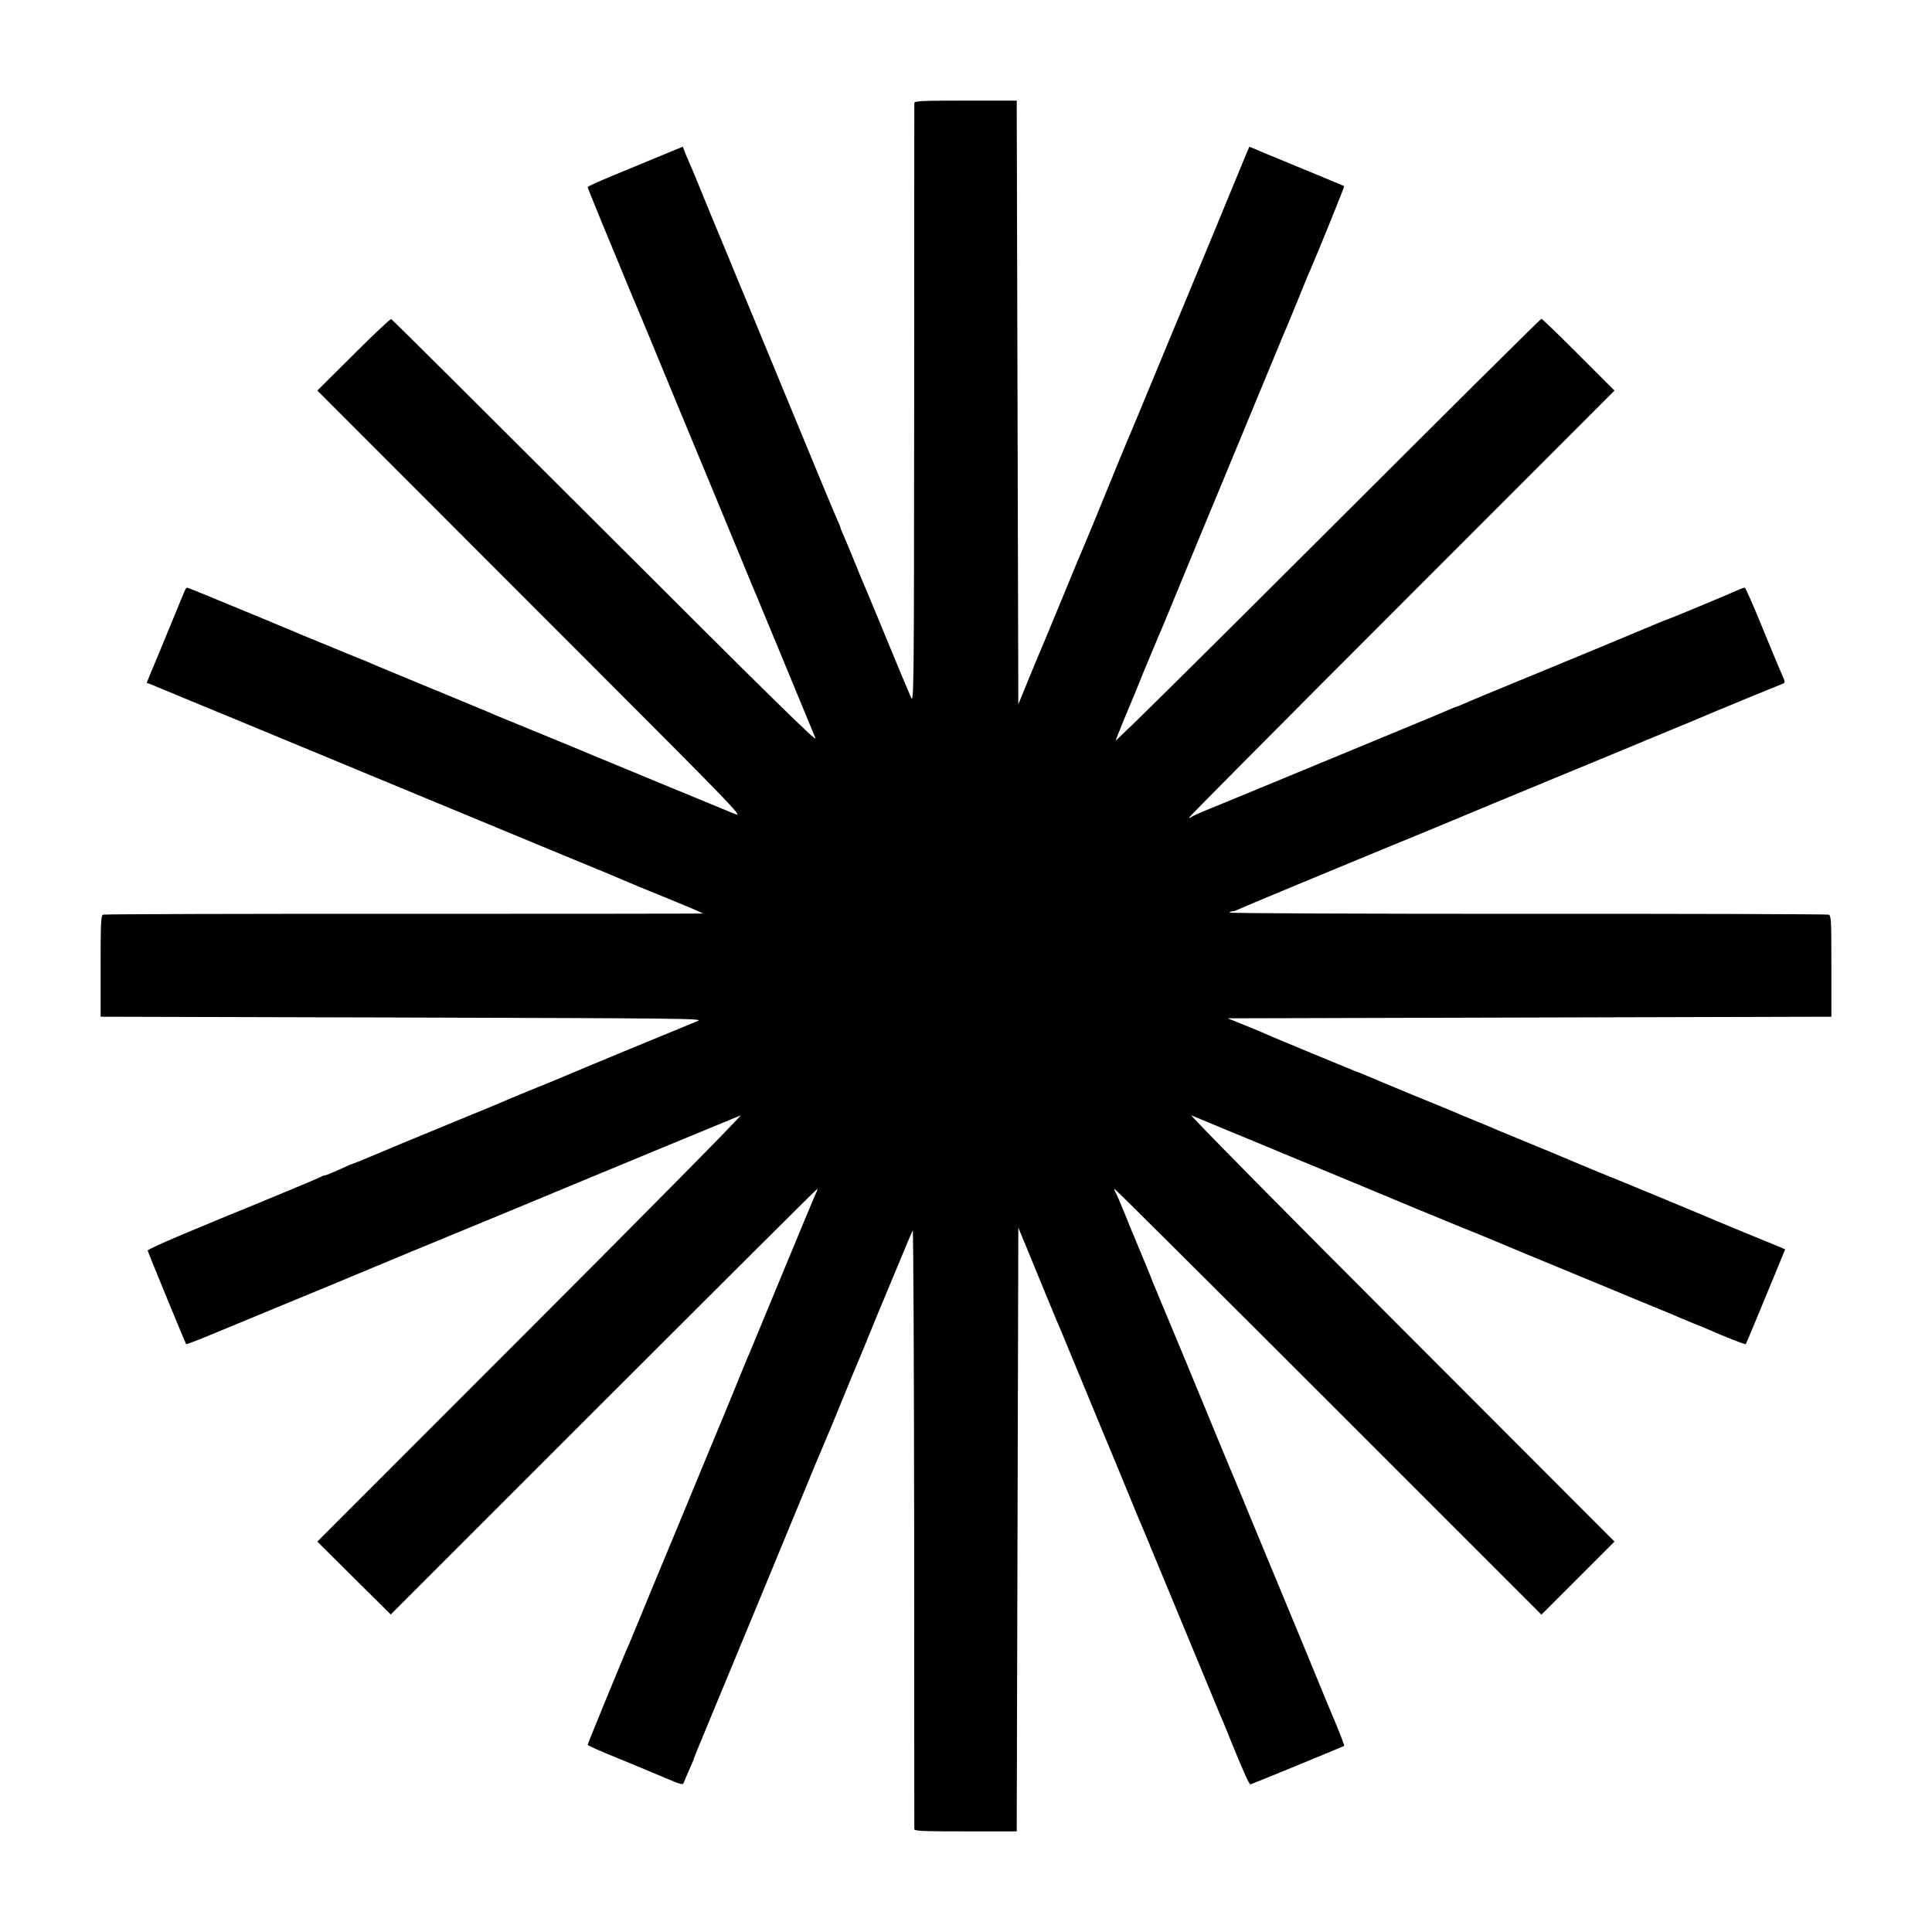
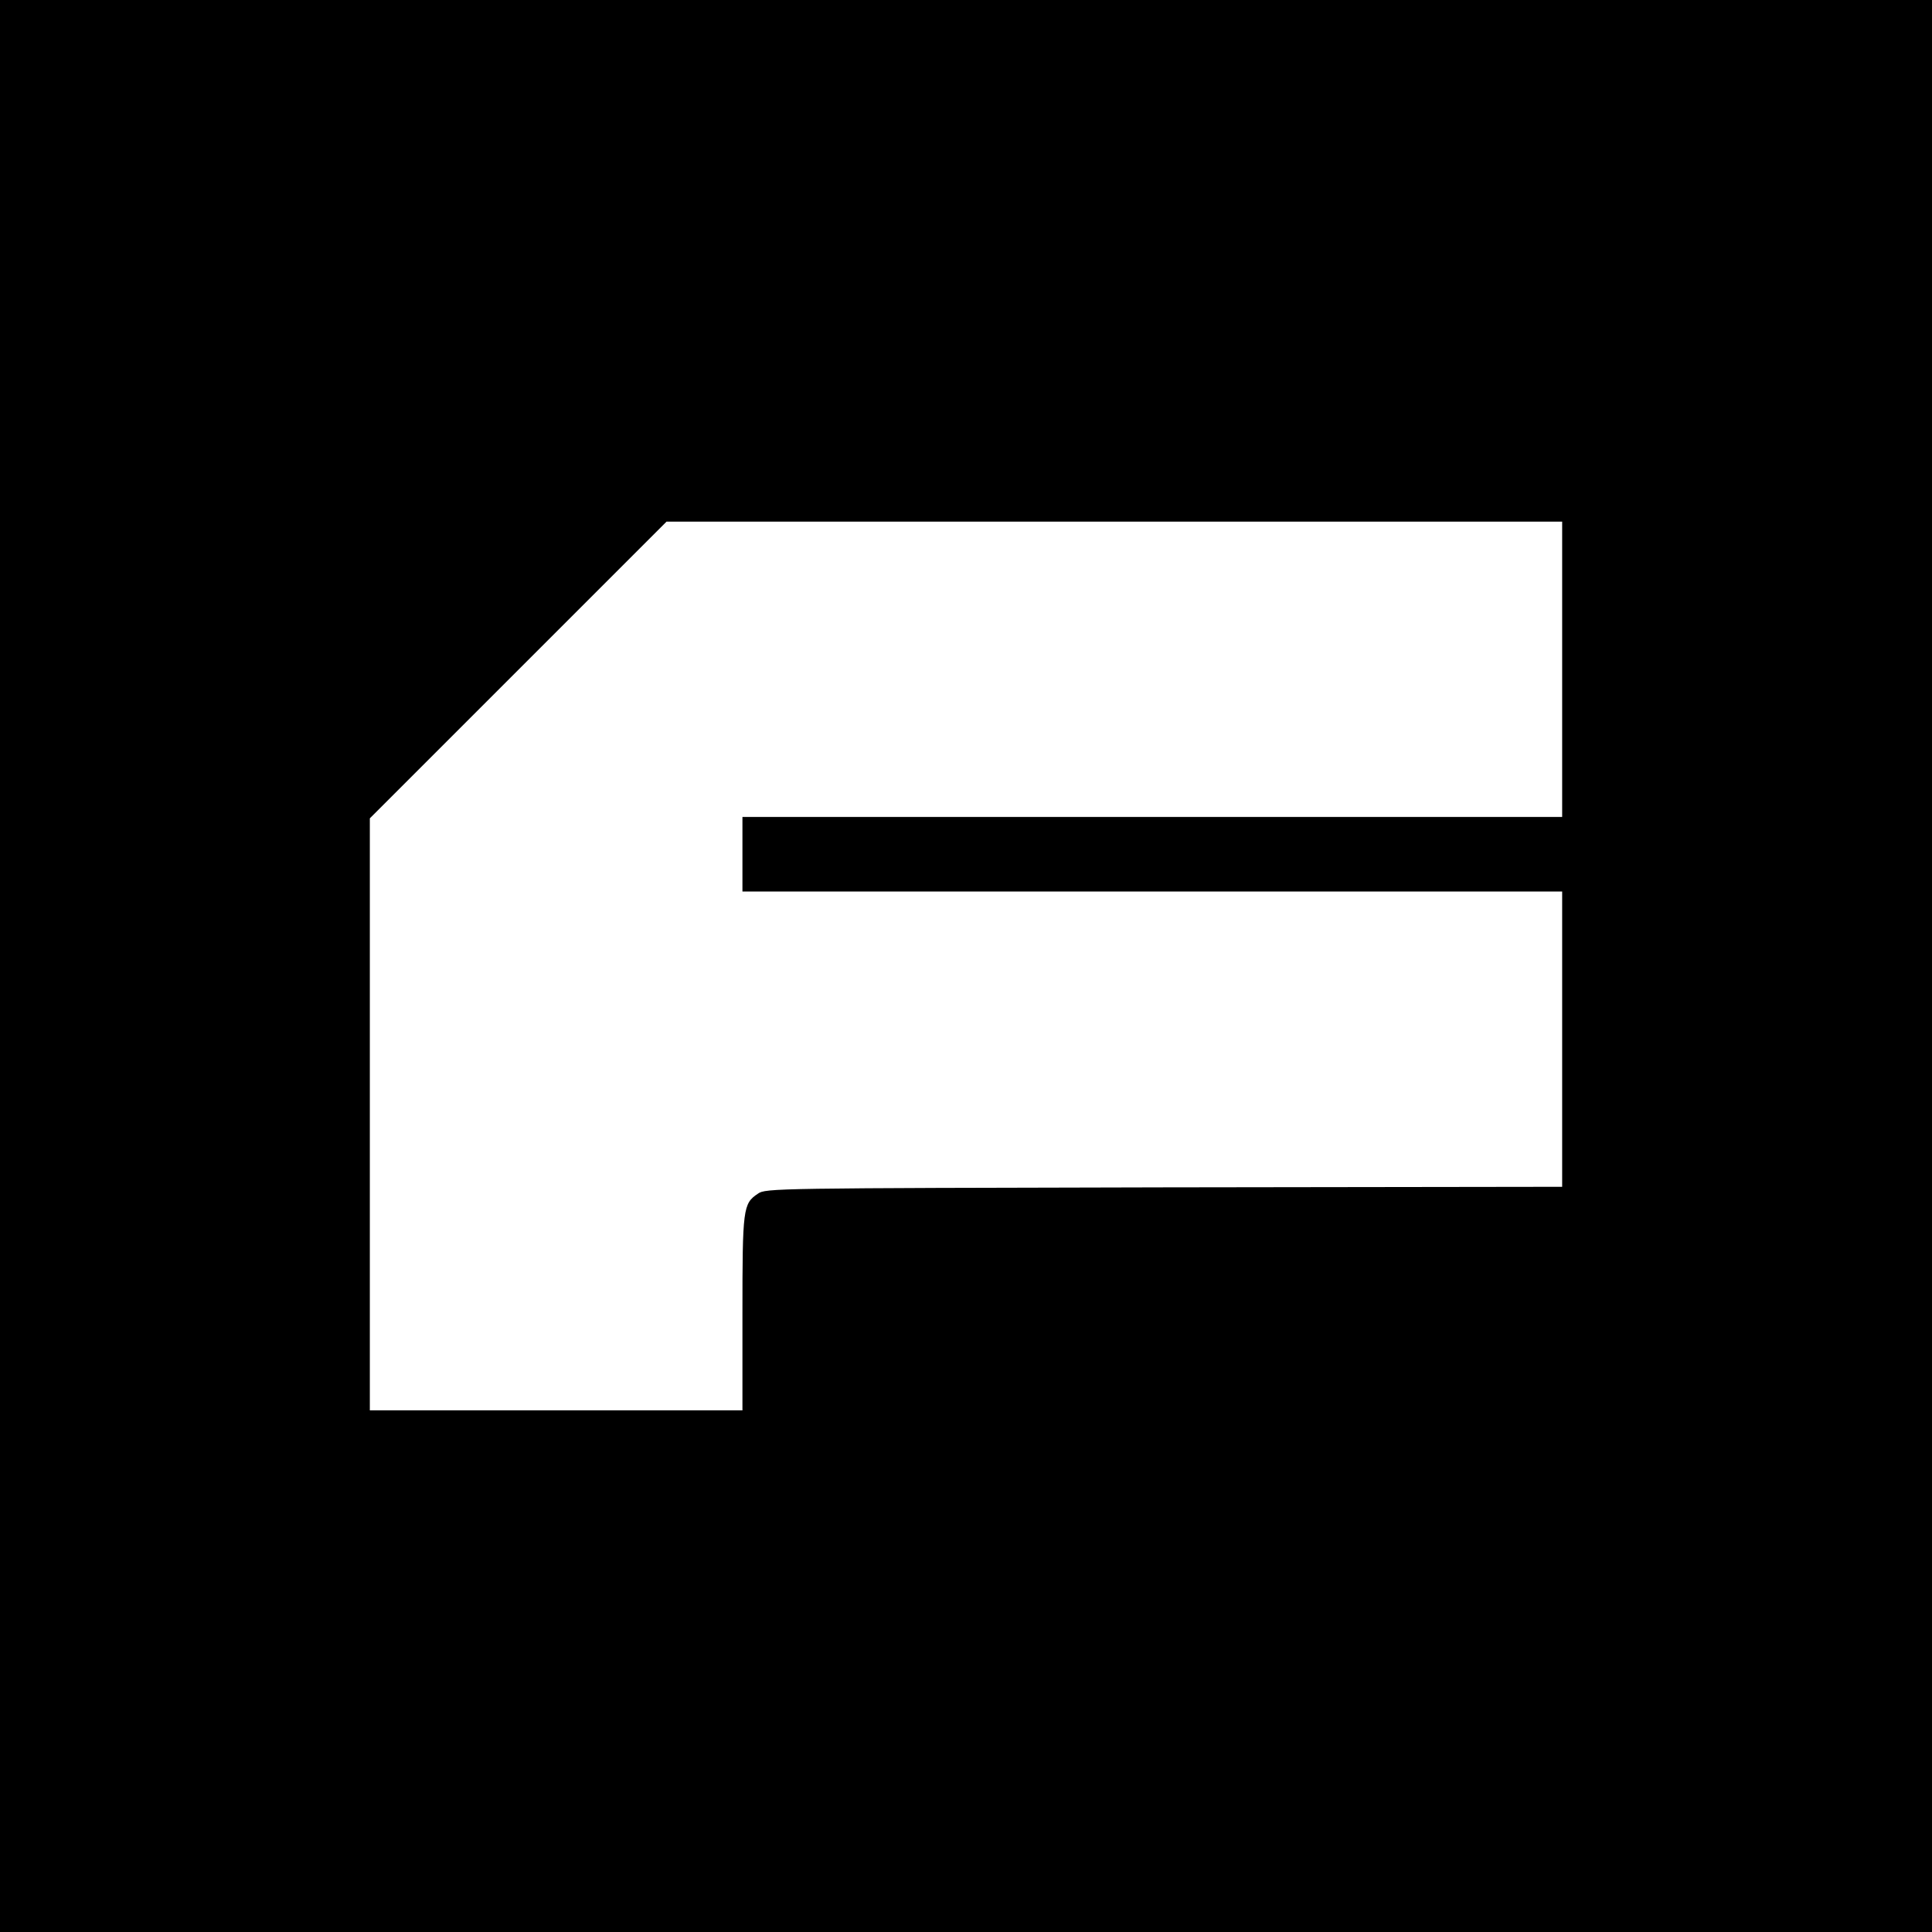
- <svg xmlns="http://www.w3.org/2000/svg" version="1.0" width="1200pt" height="1200pt" viewBox="0 0 1200 1200" preserveAspectRatio="xMidYMid meet">
-   <g transform="translate(0,1200) scale(0.1,-0.1)" fill="#000000" stroke="none">
-     <path d="M5679 11360 c0 -8 -1 -851 -1 -1873 -1 -1776 -2 -1857 -19 -1820 -18 41 -74 173 -193 463 -42 102 -85 205 -96 230 -11 25 -42 101 -70 170 -28 69 -58 139 -66 157 -8 17 -14 34 -14 37 0 3 -11 29 -24 58 -13 29 -88 208 -166 398 -78 190 -191 462 -250 605 -59 143 -151 366 -205 495 -53 129 -119 289 -147 355 -27 66 -65 158 -84 205 -40 98 -46 112 -67 160 -9 19 -20 47 -26 62 l-10 27 -133 -55 c-73 -30 -206 -85 -295 -122 -90 -37 -163 -70 -163 -74 0 -4 41 -105 90 -225 50 -120 116 -279 146 -353 31 -74 61 -148 69 -165 15 -35 107 -256 265 -640 62 -148 149 -360 195 -470 46 -110 127 -306 180 -435 53 -129 102 -248 110 -265 10 -24 296 -714 360 -870 13 -31 -273 250 -1304 1280 -727 726 -1326 1322 -1331 1323 -6 2 -111 -97 -234 -220 l-225 -224 1327 -1328 c1279 -1279 1325 -1326 1267 -1302 -33 14 -247 102 -475 196 -228 94 -424 175 -435 180 -11 5 -141 59 -290 120 -148 61 -279 115 -290 119 -11 5 -36 16 -55 24 -19 8 -179 74 -355 147 -176 72 -333 138 -350 145 -16 8 -82 35 -145 60 -63 26 -142 58 -175 72 -33 14 -69 29 -80 33 -11 4 -36 15 -55 23 -44 19 -415 173 -574 238 -65 27 -121 49 -125 49 -3 0 -11 -12 -17 -27 -7 -16 -49 -118 -94 -228 -45 -110 -95 -231 -111 -268 l-28 -68 22 -8 c12 -5 144 -59 292 -121 149 -61 320 -132 380 -157 61 -25 124 -51 140 -58 17 -7 147 -61 290 -120 143 -60 420 -174 615 -255 195 -81 537 -223 760 -315 393 -162 434 -179 503 -209 17 -8 93 -39 167 -69 175 -71 283 -117 287 -121 2 -1 -833 -2 -1854 -2 -1022 1 -1865 -2 -1873 -5 -13 -6 -15 -50 -15 -321 l0 -313 1875 -5 c1743 -5 1872 -6 1835 -21 -157 -64 -778 -321 -830 -344 -16 -7 -93 -39 -170 -70 -77 -31 -153 -63 -170 -70 -16 -8 -190 -80 -385 -160 -195 -80 -407 -168 -472 -196 -64 -27 -119 -49 -121 -49 -3 0 -40 -16 -81 -35 -42 -19 -81 -35 -86 -35 -6 0 -18 -4 -28 -10 -9 -5 -100 -44 -202 -86 -102 -42 -198 -82 -215 -89 -16 -7 -66 -27 -110 -45 -44 -18 -89 -36 -100 -41 -11 -5 -117 -49 -235 -98 -118 -49 -214 -94 -213 -98 2 -11 235 -577 239 -582 2 -2 88 31 191 74 103 43 323 134 488 202 165 68 323 133 350 145 100 42 552 230 840 348 110 45 214 88 230 95 17 7 71 30 120 50 50 21 104 43 120 50 71 30 1082 448 1105 457 14 5 -572 -589 -1302 -1319 l-1327 -1328 228 -227 228 -226 1323 1323 c728 728 1325 1323 1327 1321 2 -1 -3 -16 -11 -32 -8 -16 -100 -238 -206 -494 -106 -256 -198 -478 -205 -495 -8 -16 -50 -120 -95 -230 -45 -110 -87 -213 -95 -230 -7 -16 -72 -174 -145 -350 -72 -176 -138 -333 -145 -350 -7 -16 -68 -163 -135 -325 -66 -162 -125 -304 -130 -315 -30 -65 -260 -626 -260 -632 0 -5 87 -43 193 -86 105 -43 201 -83 212 -88 11 -5 57 -24 103 -43 74 -31 84 -33 89 -18 3 9 19 46 35 82 16 36 28 65 28 65 -3 0 19 52 128 315 179 431 392 946 511 1235 62 149 116 280 121 293 12 28 21 48 60 142 17 41 35 84 40 95 5 11 41 99 80 195 39 96 78 189 85 205 7 17 39 93 70 170 31 77 63 154 70 170 7 17 52 125 100 240 48 116 90 216 94 223 4 8 8 -823 9 -1845 0 -1022 1 -1865 1 -1873 1 -13 43 -15 319 -15 l317 0 5 1875 5 1875 62 -150 c34 -82 85 -206 113 -275 28 -69 57 -138 64 -155 8 -16 50 -118 94 -225 44 -107 127 -305 182 -440 56 -135 134 -321 172 -415 38 -93 76 -186 85 -205 8 -19 19 -44 23 -55 5 -11 20 -47 33 -80 14 -33 52 -125 85 -205 33 -80 122 -293 197 -475 75 -181 142 -343 149 -360 8 -16 32 -75 54 -130 80 -198 121 -290 129 -288 10 2 577 235 582 239 2 2 -20 61 -49 131 -30 70 -75 180 -101 243 -26 63 -124 302 -219 530 -95 228 -187 452 -206 497 -18 45 -51 124 -72 175 -22 51 -72 172 -112 268 -155 376 -213 516 -225 545 -7 17 -52 125 -100 240 -48 116 -92 221 -98 235 -6 14 -11 27 -12 30 -5 14 -19 48 -30 75 -7 17 -30 71 -50 120 -20 50 -43 104 -50 120 -7 17 -20 50 -30 75 -39 95 -56 136 -66 153 -6 11 -9 21 -7 23 2 2 600 -593 1328 -1321 l1324 -1324 227 227 227 227 -1326 1328 c-730 730 -1316 1324 -1302 1319 14 -6 106 -43 205 -85 99 -41 286 -118 415 -172 282 -116 490 -203 785 -326 121 -50 240 -99 265 -109 25 -9 126 -51 225 -92 99 -42 270 -113 380 -158 110 -45 214 -88 230 -95 17 -7 136 -56 265 -110 129 -53 249 -102 265 -110 17 -7 54 -23 84 -35 30 -11 73 -29 95 -39 95 -42 227 -94 229 -90 2 2 39 90 82 194 43 105 97 236 121 293 l42 102 -36 16 c-21 8 -125 51 -232 95 -107 44 -208 86 -225 94 -36 16 -573 238 -700 289 -49 21 -103 43 -120 50 -34 15 -187 79 -375 156 -69 28 -138 57 -155 65 -16 7 -55 23 -85 35 -30 12 -68 28 -85 35 -16 8 -147 62 -290 120 -143 59 -273 113 -290 121 -16 7 -52 22 -80 32 -45 18 -462 190 -510 211 -60 27 -99 43 -185 78 l-95 38 1875 5 1875 5 0 314 c0 287 -1 314 -17 320 -10 3 -852 6 -1872 5 -1020 0 -1853 3 -1850 8 3 4 12 8 20 8 8 0 22 4 32 10 14 8 582 244 1197 497 61 25 124 51 140 58 39 17 343 143 820 340 209 86 394 163 410 170 17 7 82 34 145 60 63 26 129 53 145 60 41 19 486 202 518 214 26 10 26 11 13 43 -42 96 -60 141 -142 340 -49 120 -93 218 -97 218 -5 0 -23 -6 -40 -14 -46 -21 -420 -177 -432 -180 -5 -2 -21 -8 -35 -13 -178 -74 -411 -171 -475 -198 -44 -18 -224 -92 -400 -165 -176 -72 -339 -140 -362 -151 -24 -10 -45 -19 -48 -19 -3 0 -24 -9 -48 -19 -23 -11 -148 -63 -277 -116 -249 -103 -392 -162 -875 -362 -165 -68 -329 -136 -365 -150 -36 -15 -71 -31 -78 -36 -7 -6 -14 -8 -17 -6 -2 3 592 601 1320 1329 l1323 1324 -223 223 c-122 123 -227 223 -231 223 -5 0 -604 -595 -1332 -1322 -728 -728 -1319 -1312 -1313 -1298 5 14 27 68 48 120 22 52 59 142 83 200 23 58 48 119 55 135 7 17 30 71 50 120 21 50 45 108 55 130 9 22 35 85 58 140 23 55 97 235 165 400 69 165 211 509 317 765 106 256 198 479 205 495 7 17 24 57 38 90 14 33 46 112 72 175 25 63 52 129 60 145 50 115 217 526 214 529 -2 1 -89 38 -194 81 -104 43 -236 97 -293 121 l-102 43 -16 -37 c-8 -20 -101 -244 -205 -497 -105 -253 -194 -469 -199 -480 -5 -11 -77 -184 -160 -385 -83 -201 -155 -374 -160 -385 -5 -11 -37 -87 -71 -170 -88 -217 -228 -557 -239 -580 -5 -11 -27 -63 -48 -115 -153 -371 -186 -450 -201 -485 -10 -22 -44 -105 -77 -185 l-59 -145 -5 1875 -5 1875 -317 0 c-277 0 -318 -2 -319 -15z" />
+ <svg xmlns="http://www.w3.org/2000/svg" version="1.0" width="700pt" height="700pt" viewBox="0 0 700 700" preserveAspectRatio="xMidYMid meet">
+   <g transform="translate(0,700) scale(0.1,-0.1)" fill="#000000" stroke="none">
+     <path d="M0 3500 l0 -3500 3500 0 3500 0 0 3500 0 3500 -3500 0 -3500 0 0 -3500z m5660 1075 l0 -535 -1485 0 -1485 0 0 -135 0 -135 1485 0 1485 0 0 -535 0 -535 -1442 -2 c-1413 -3 -1444 -3 -1472 -23 -54 -36 -56 -53 -56 -435 l0 -350 -675 0 -675 0 0 1072 0 1073 537 537 538 538 1622 0 1623 0 0 -535z" />
  </g>
</svg>
